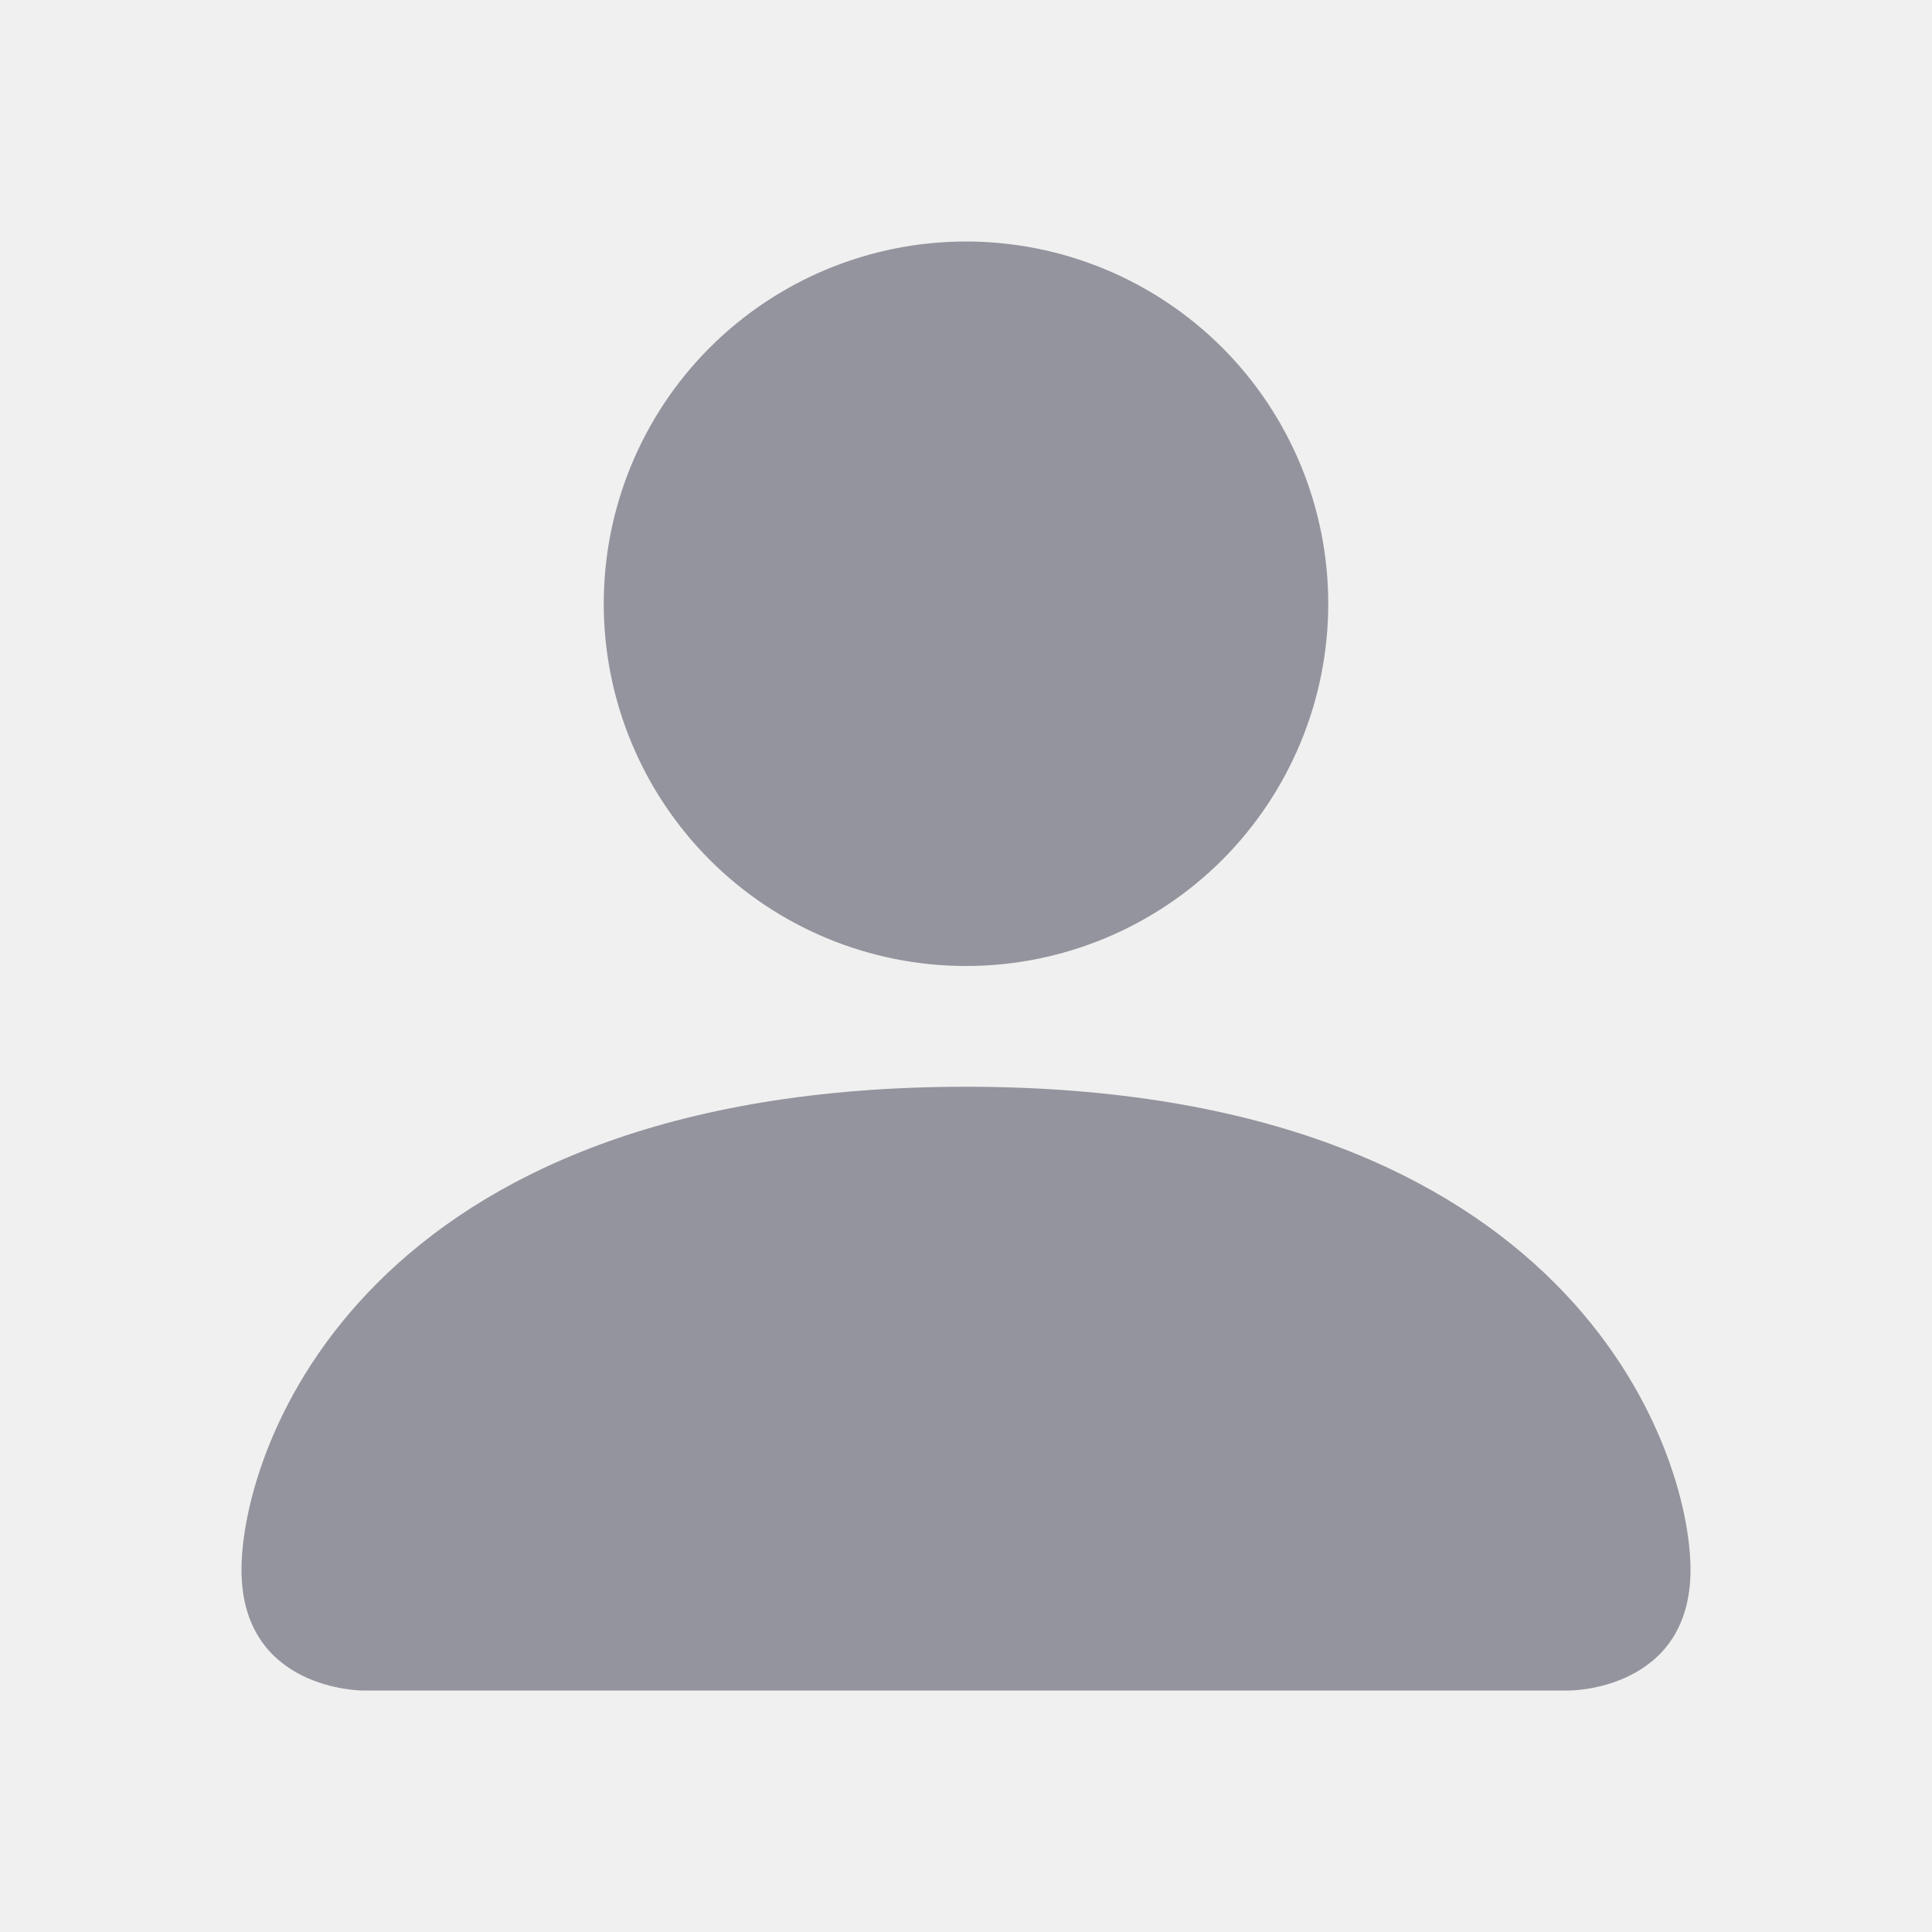
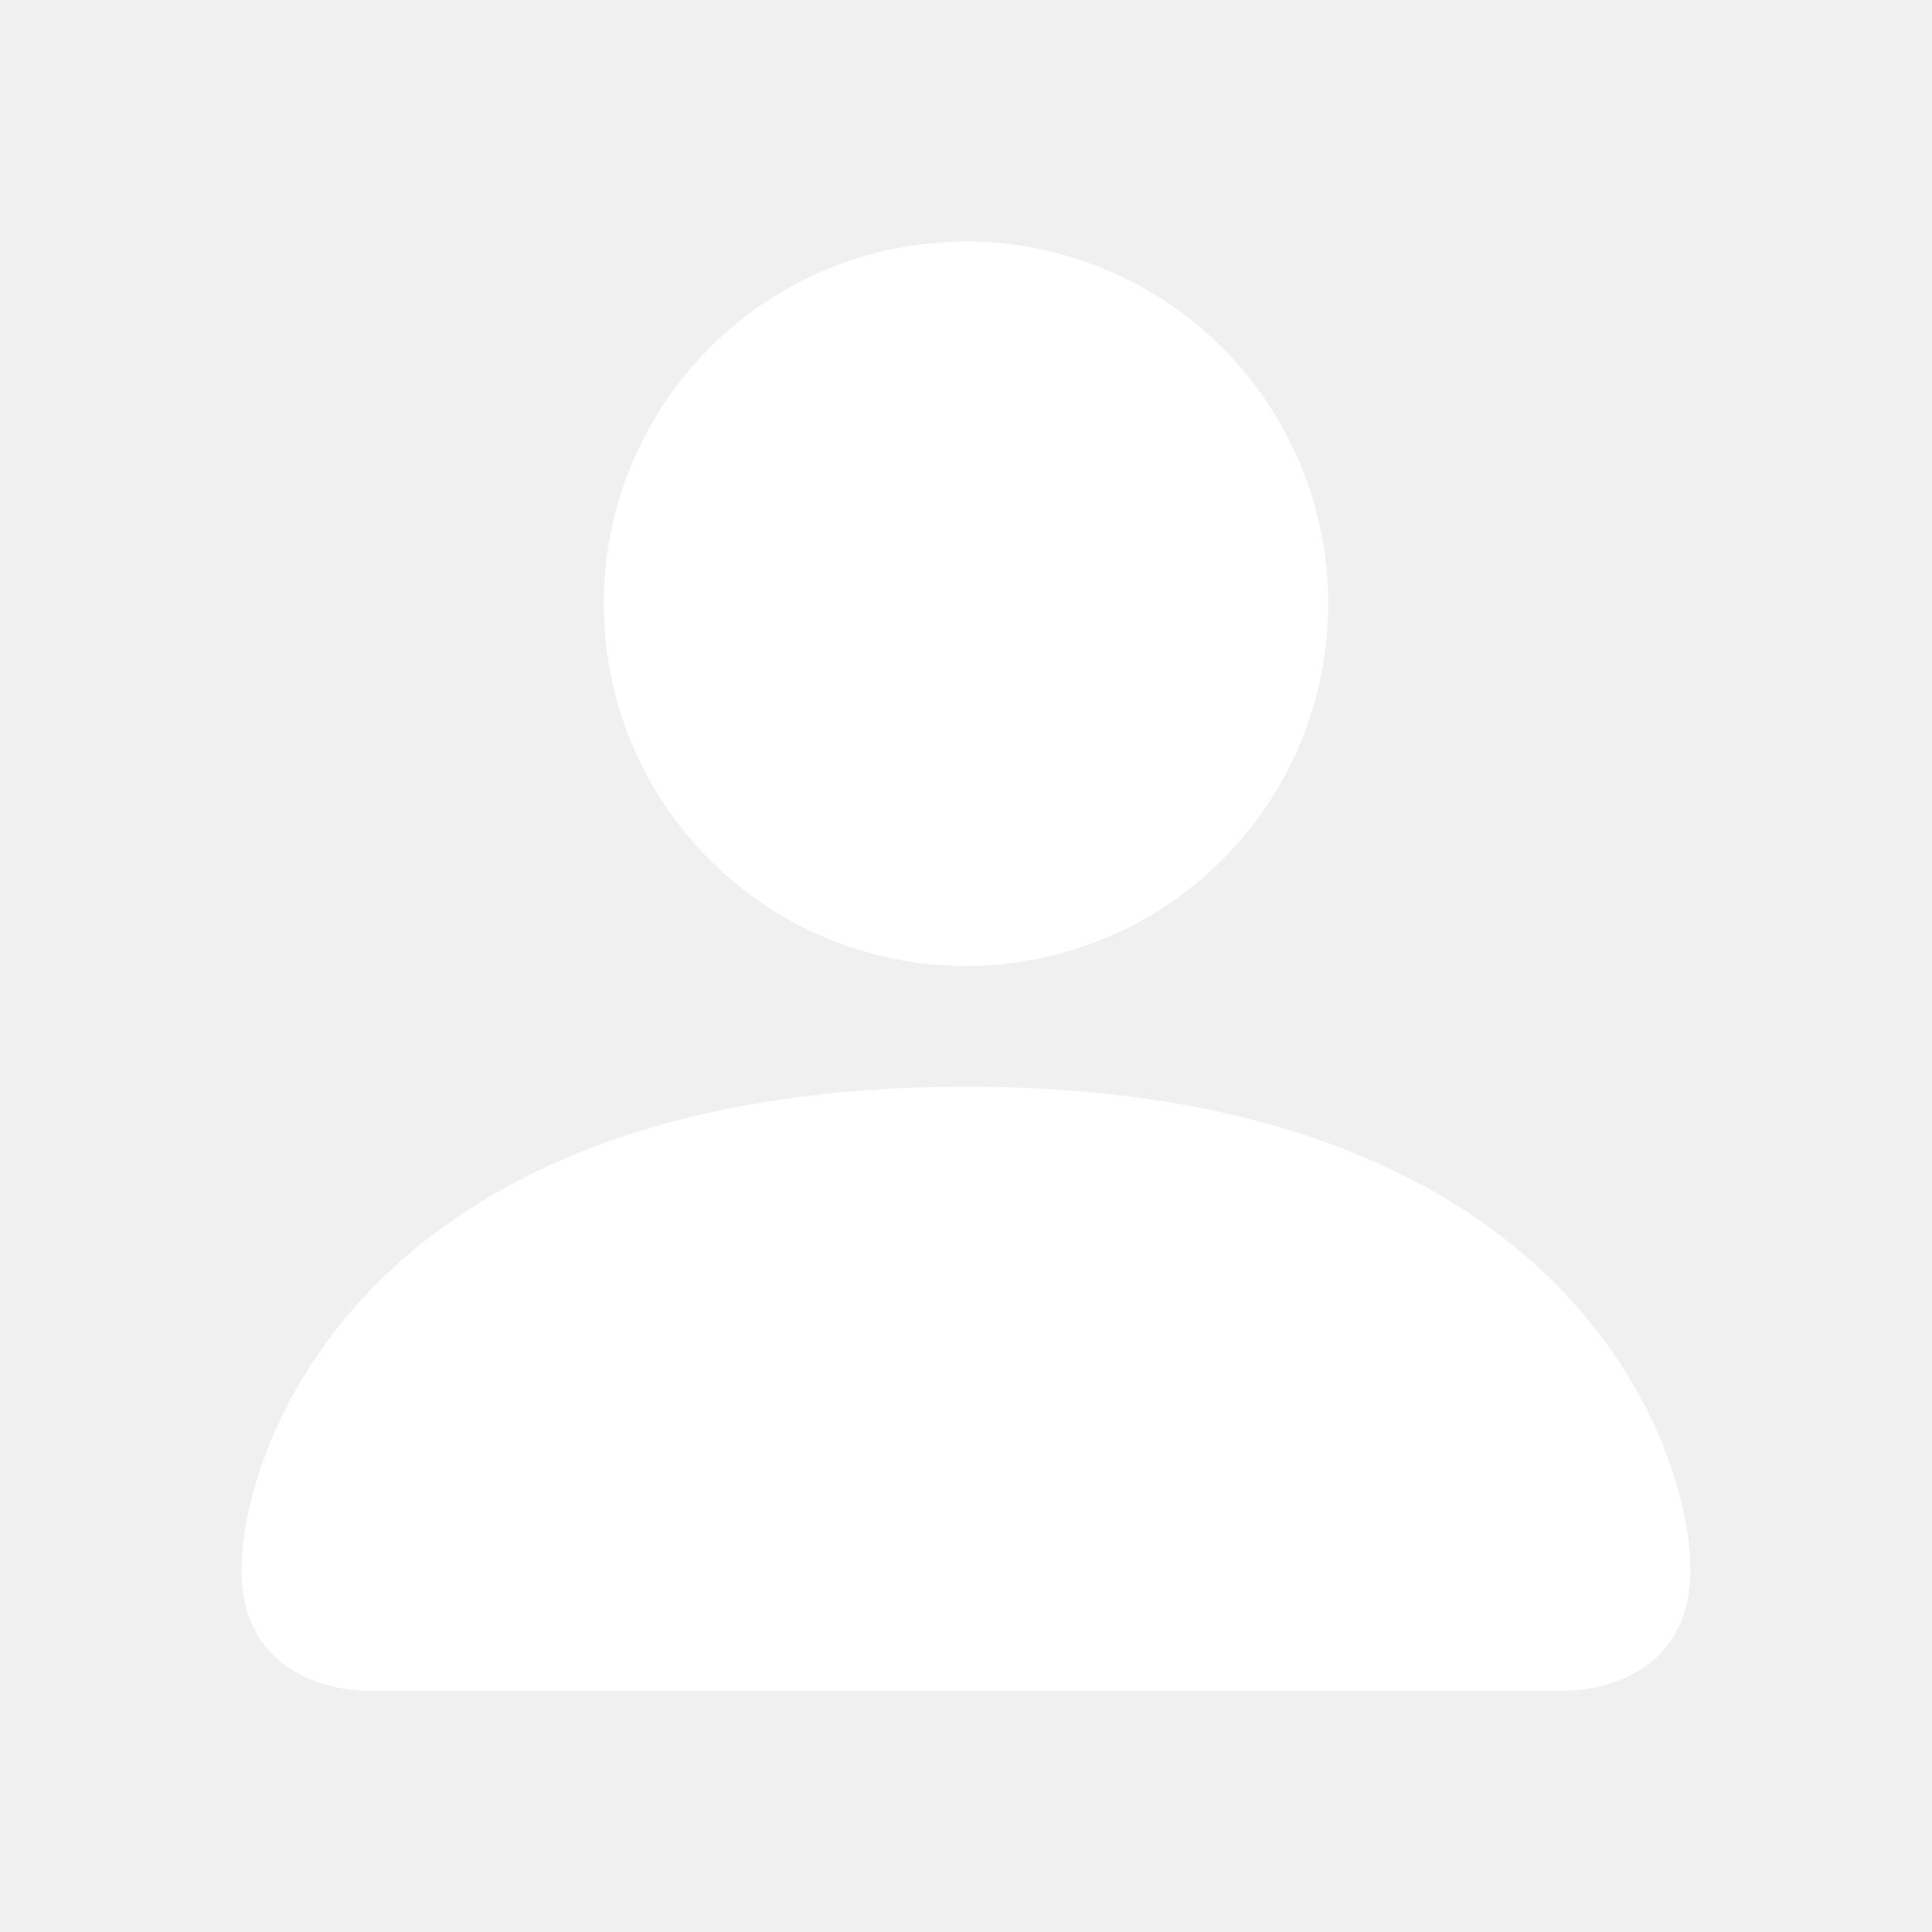
<svg xmlns="http://www.w3.org/2000/svg" width="20" height="20" viewBox="0 0 20 20" fill="none">
-   <path d="M3.75 17.5C3.75 17.5 2.5 17.5 2.5 16.25C2.5 15 3.75 11.25 10 11.25C16.25 11.25 17.5 15 17.5 16.25C17.5 17.5 16.25 17.5 16.25 17.5H3.75ZM10 10C10.994 10 11.948 9.605 12.652 8.902C13.355 8.198 13.75 7.244 13.75 6.25C13.75 5.255 13.355 4.301 12.652 3.598C11.948 2.895 10.994 2.5 10 2.5C9.005 2.5 8.051 2.895 7.348 3.598C6.645 4.301 6.25 5.255 6.25 6.25C6.25 7.244 6.645 8.198 7.348 8.902C8.051 9.605 9.005 10 10 10Z" fill="#93949D" />
+   <path d="M3.75 17.5C3.75 17.5 2.5 17.5 2.5 16.25C2.5 15 3.75 11.25 10 11.25C16.25 11.25 17.5 15 17.5 16.25C17.5 17.5 16.25 17.5 16.25 17.5H3.75ZM10 10C10.994 10 11.948 9.605 12.652 8.902C13.355 8.198 13.75 7.244 13.75 6.25C13.75 5.255 13.355 4.301 12.652 3.598C11.948 2.895 10.994 2.5 10 2.5C9.005 2.5 8.051 2.895 7.348 3.598C6.645 4.301 6.25 5.255 6.25 6.25C6.25 7.244 6.645 8.198 7.348 8.902C8.051 9.605 9.005 10 10 10Z" fill="#fff" />
</svg>
